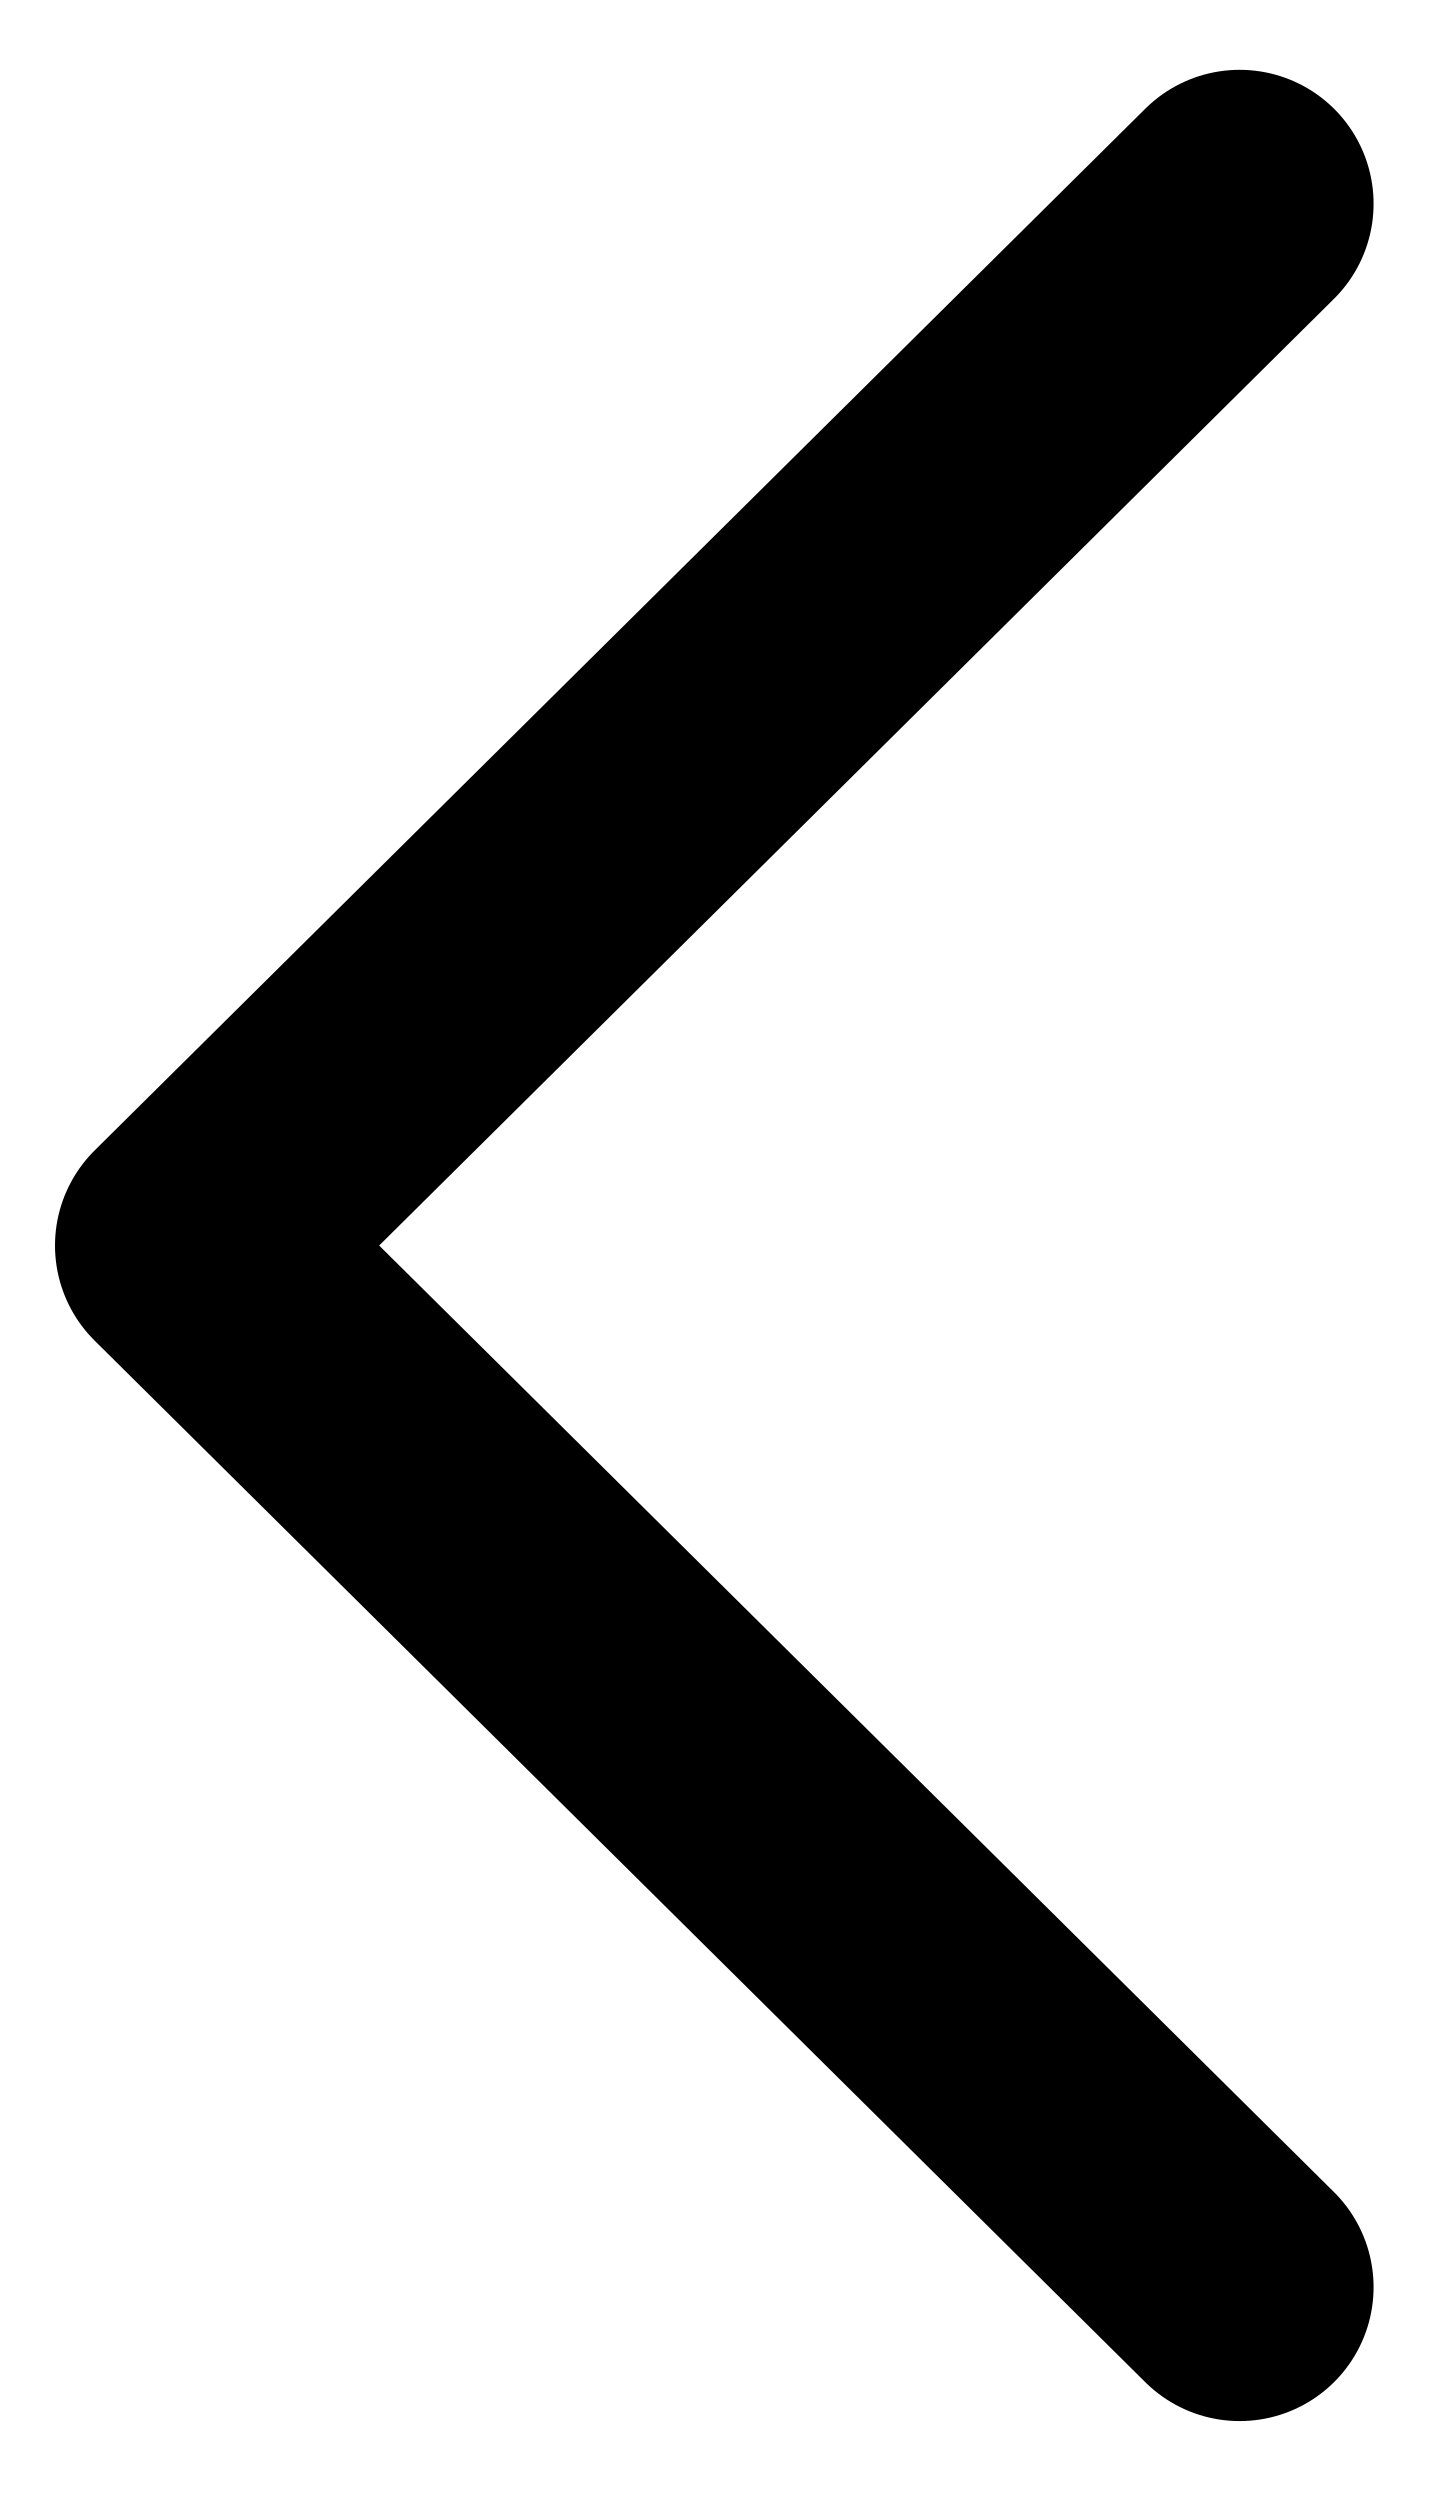
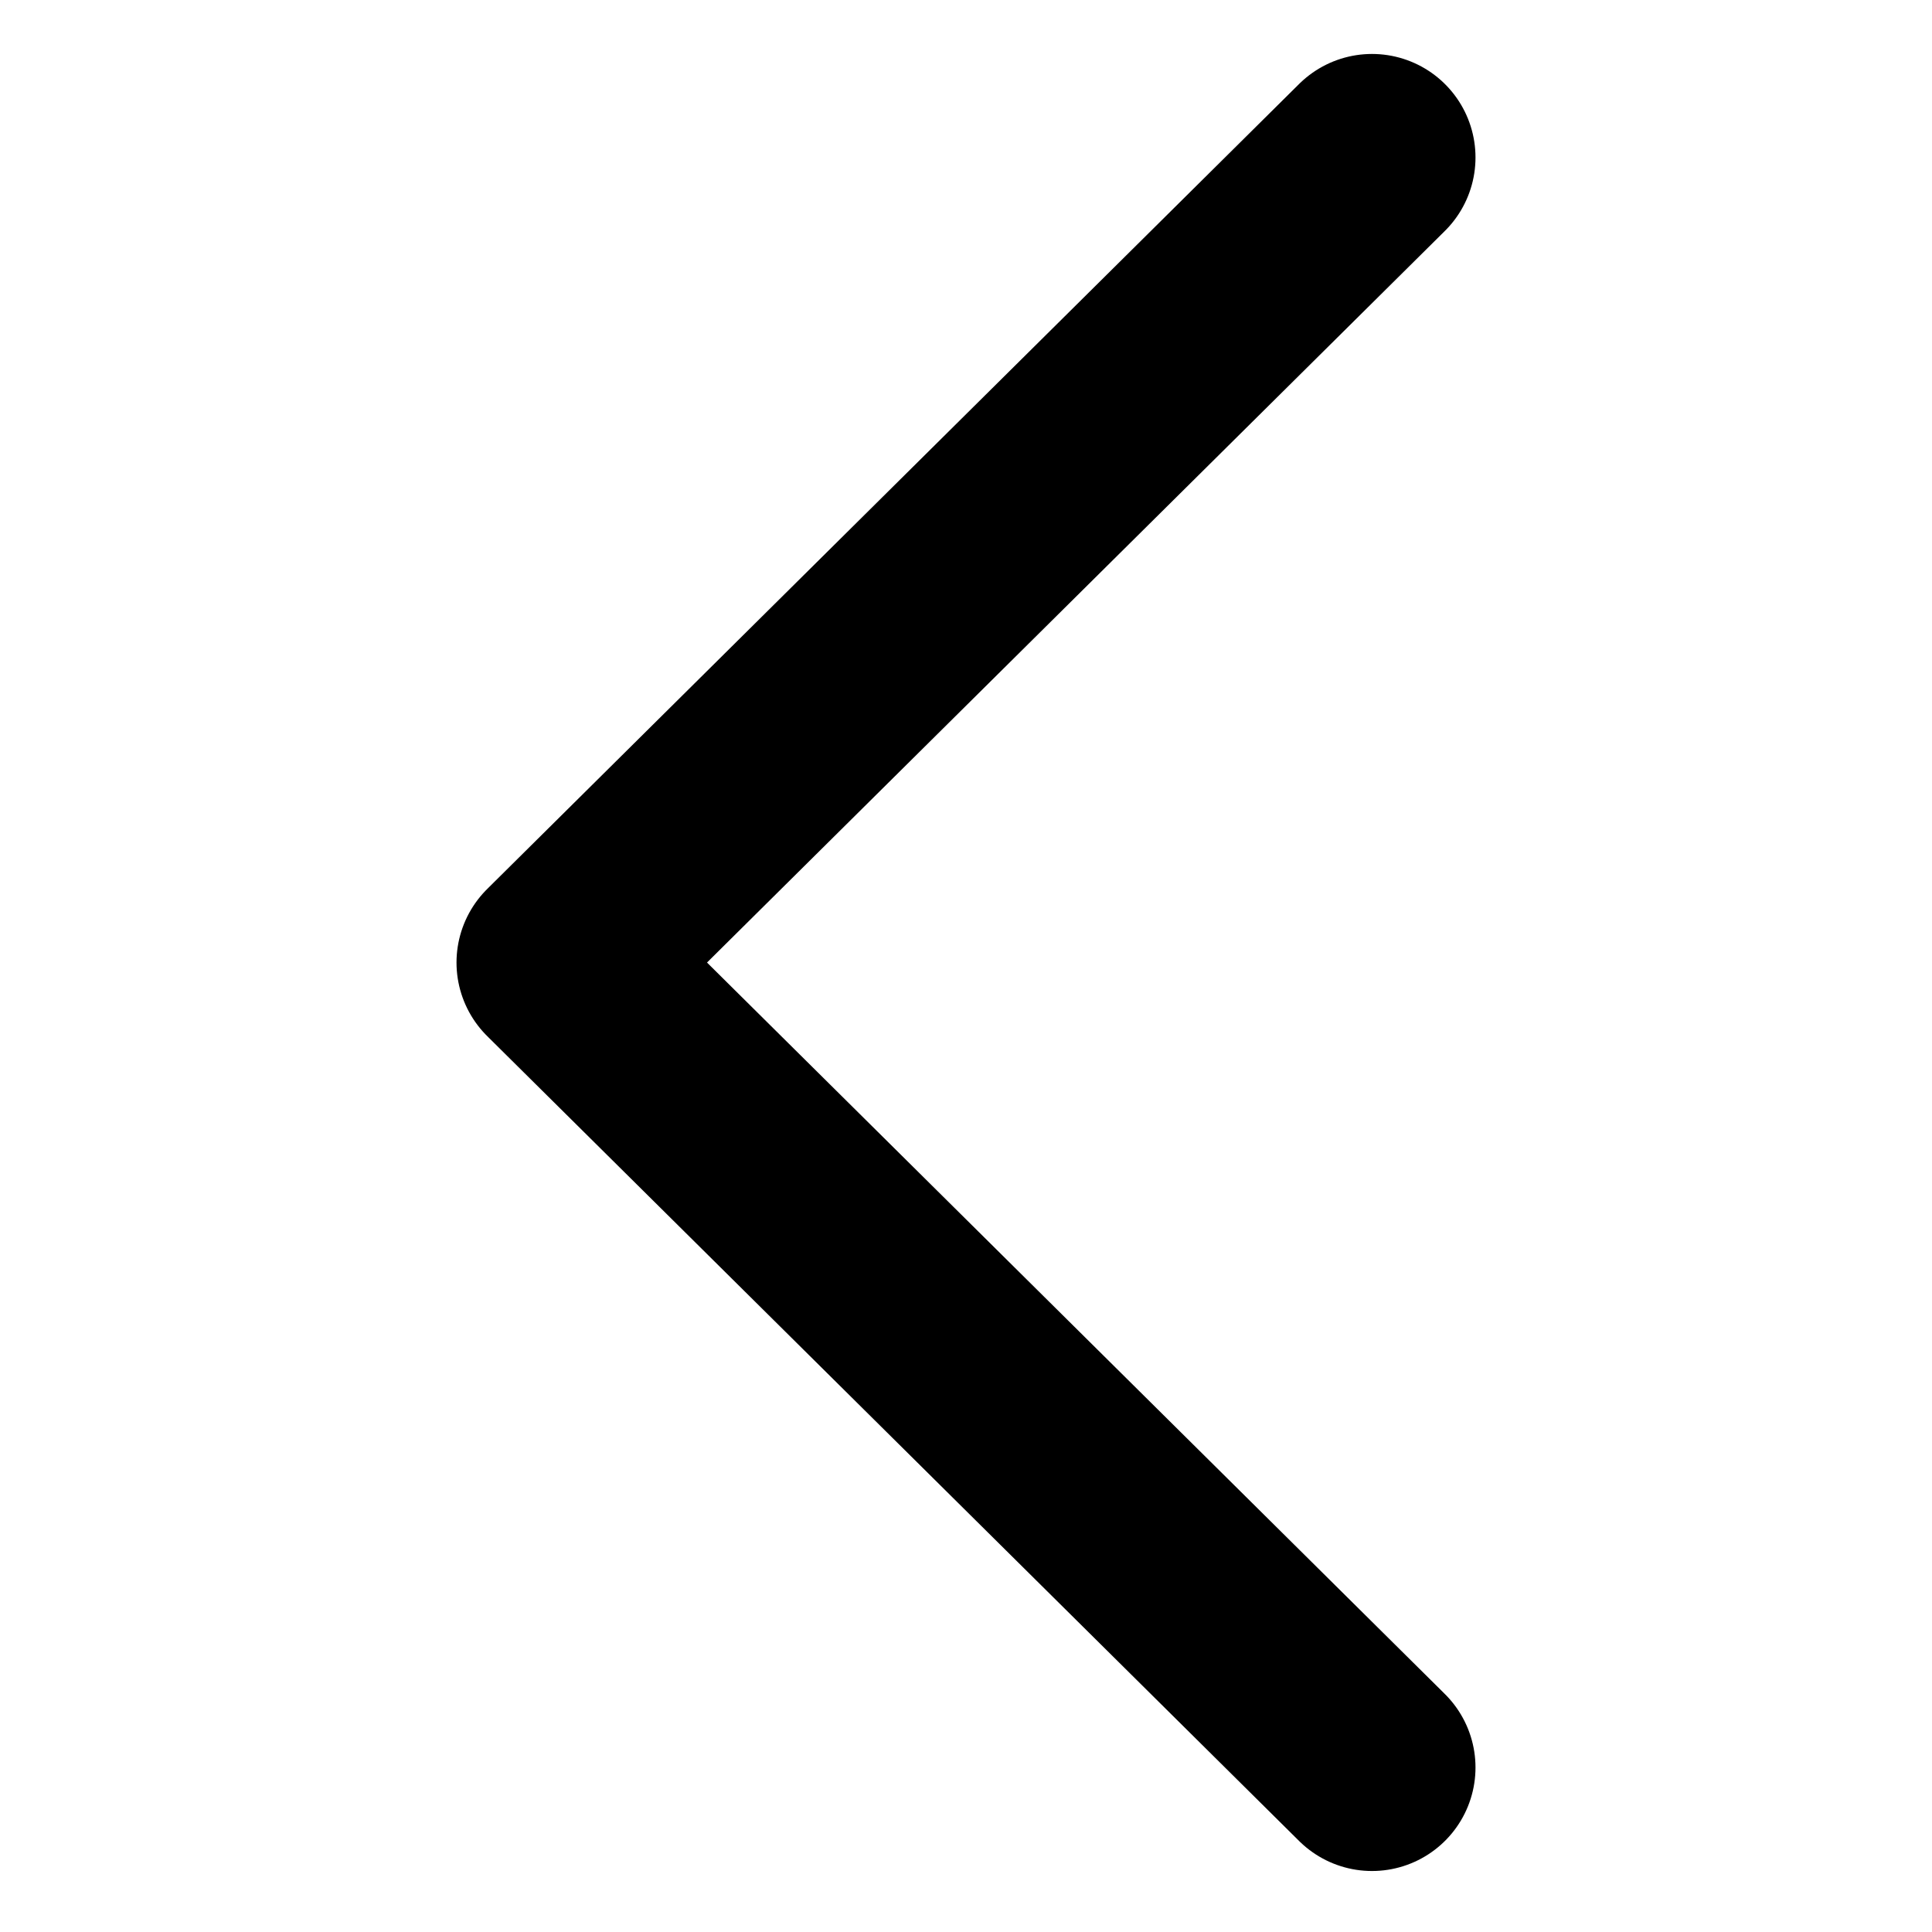
- <svg xmlns="http://www.w3.org/2000/svg" width="8" height="14" viewBox="0 0 8 14" fill="none">
+ <svg xmlns="http://www.w3.org/2000/svg" width="12" height="12" viewBox="0 0 8 14" fill="none">
  <path d="M6.942 1.141L1.058 6.975L6.942 12.808" stroke="currentColor" stroke-width="1.5" stroke-linecap="round" stroke-linejoin="round" />
</svg>
